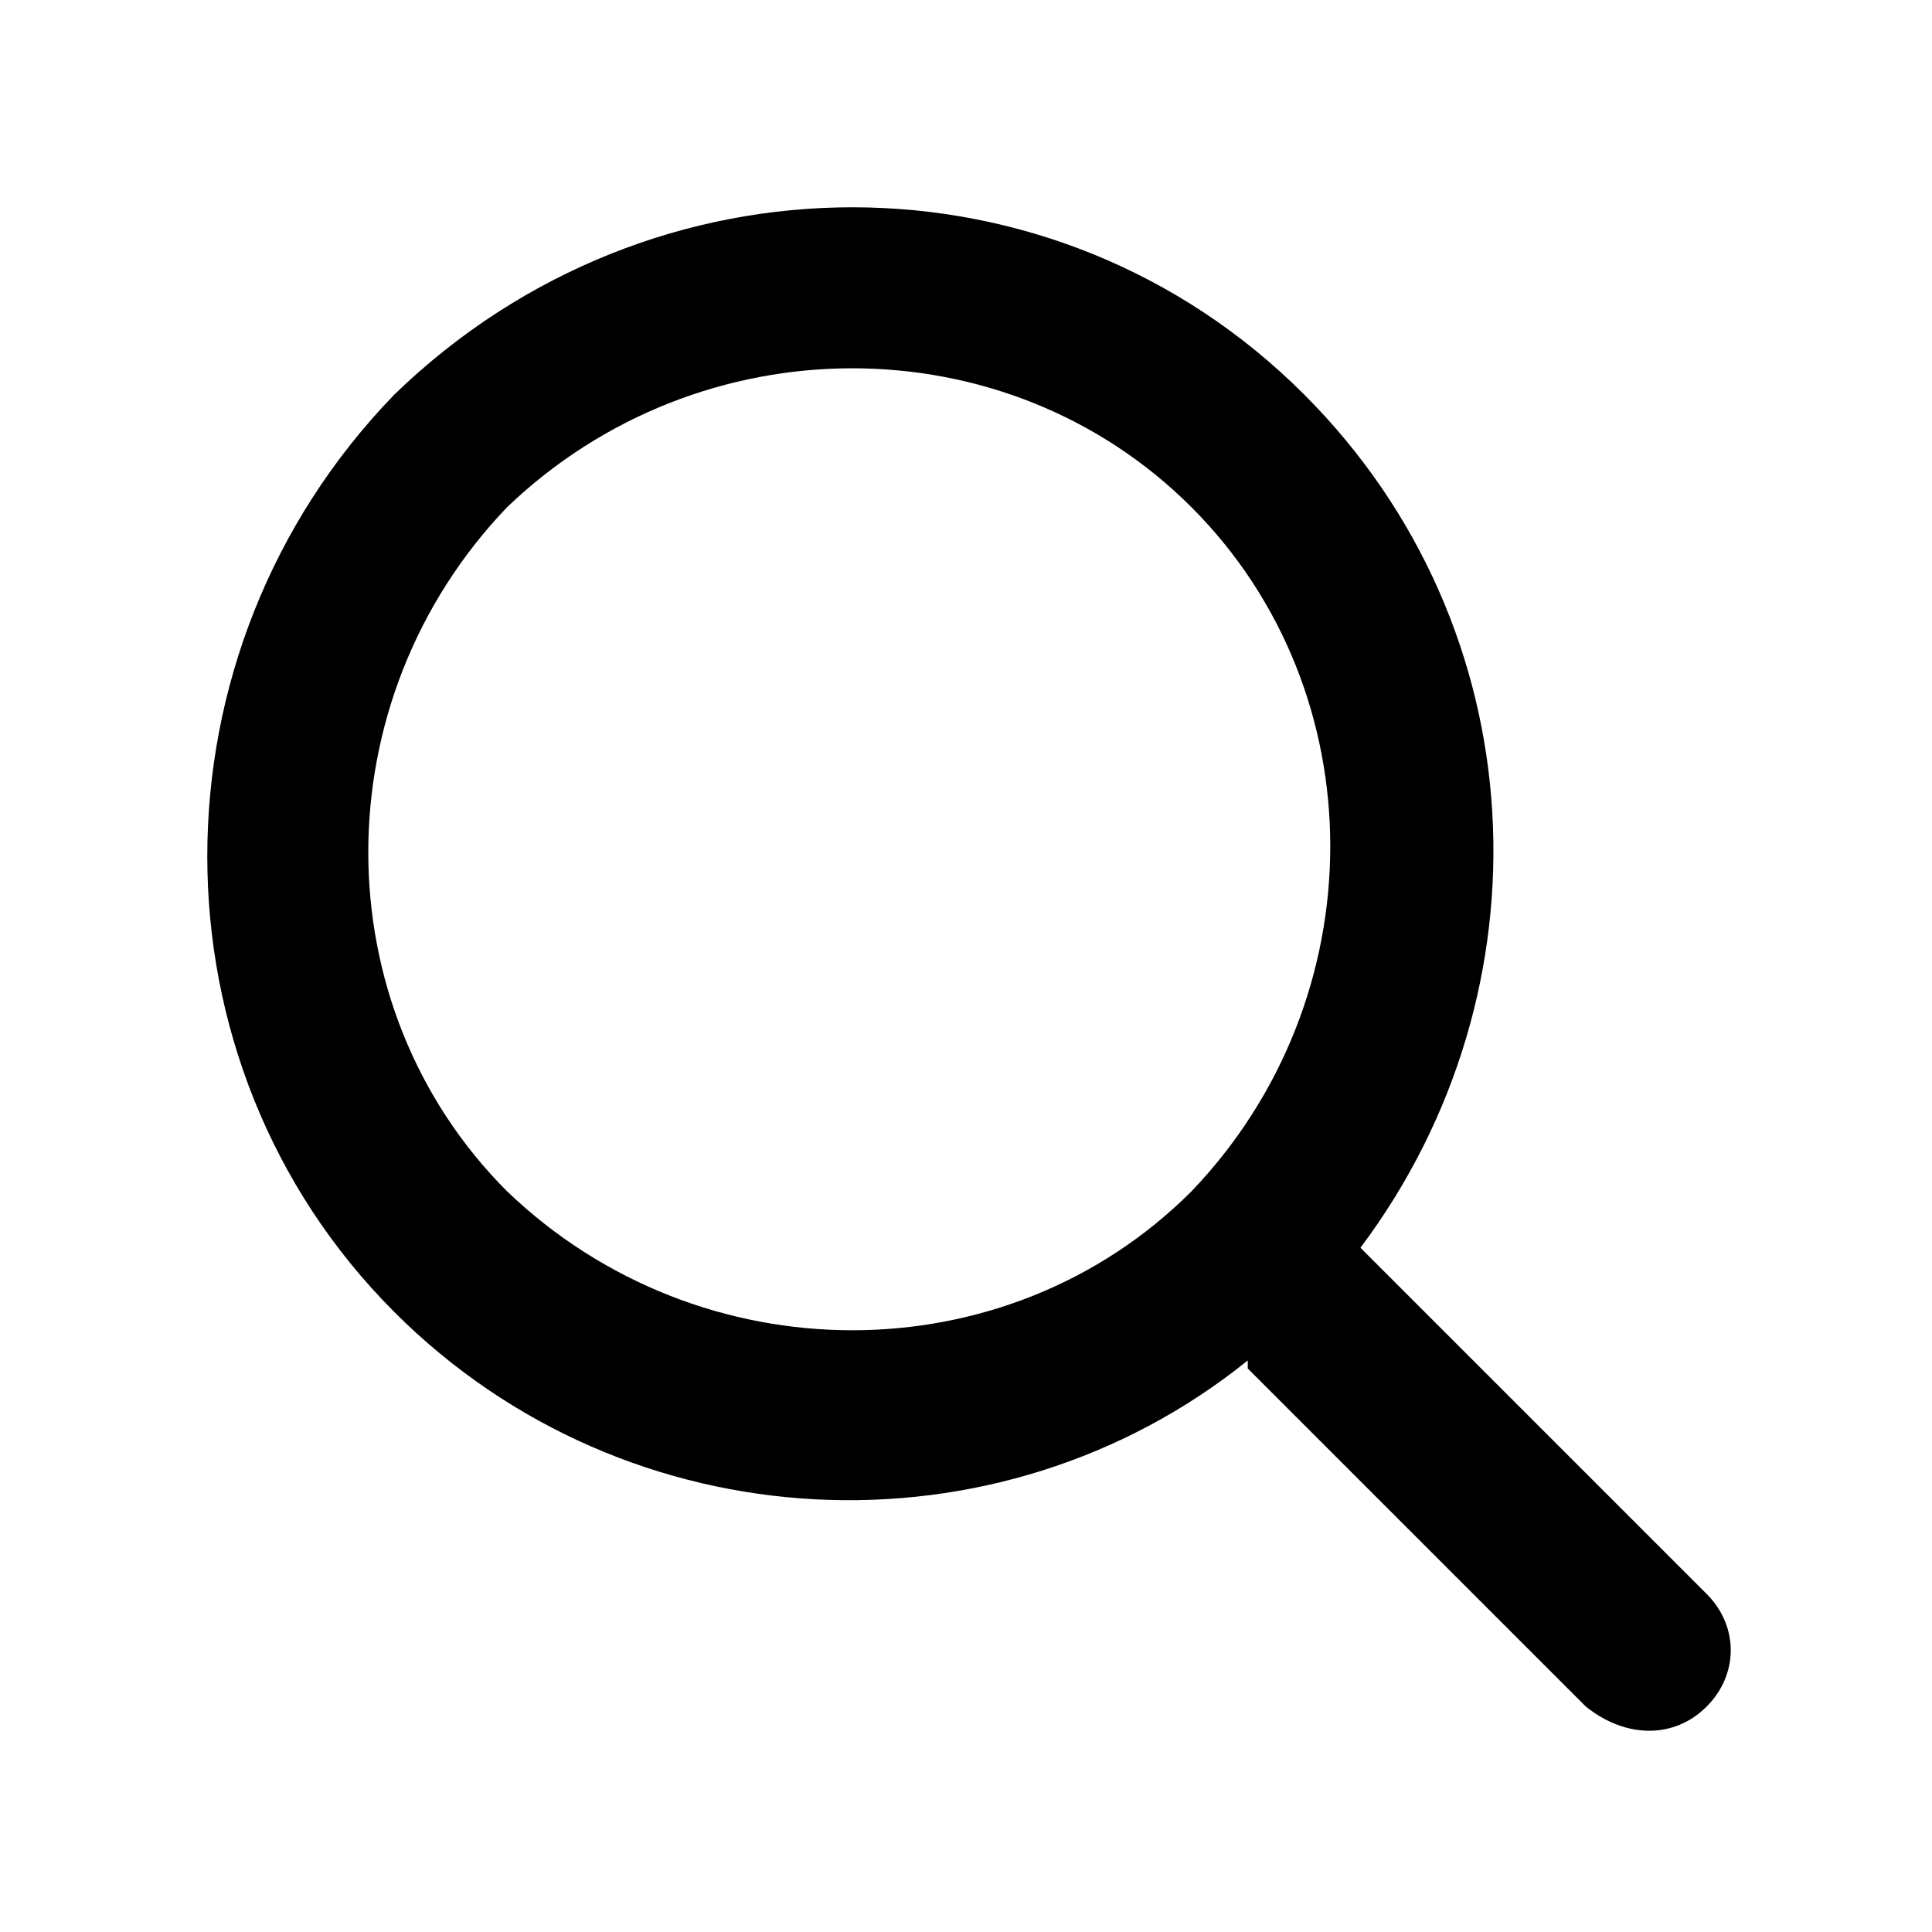
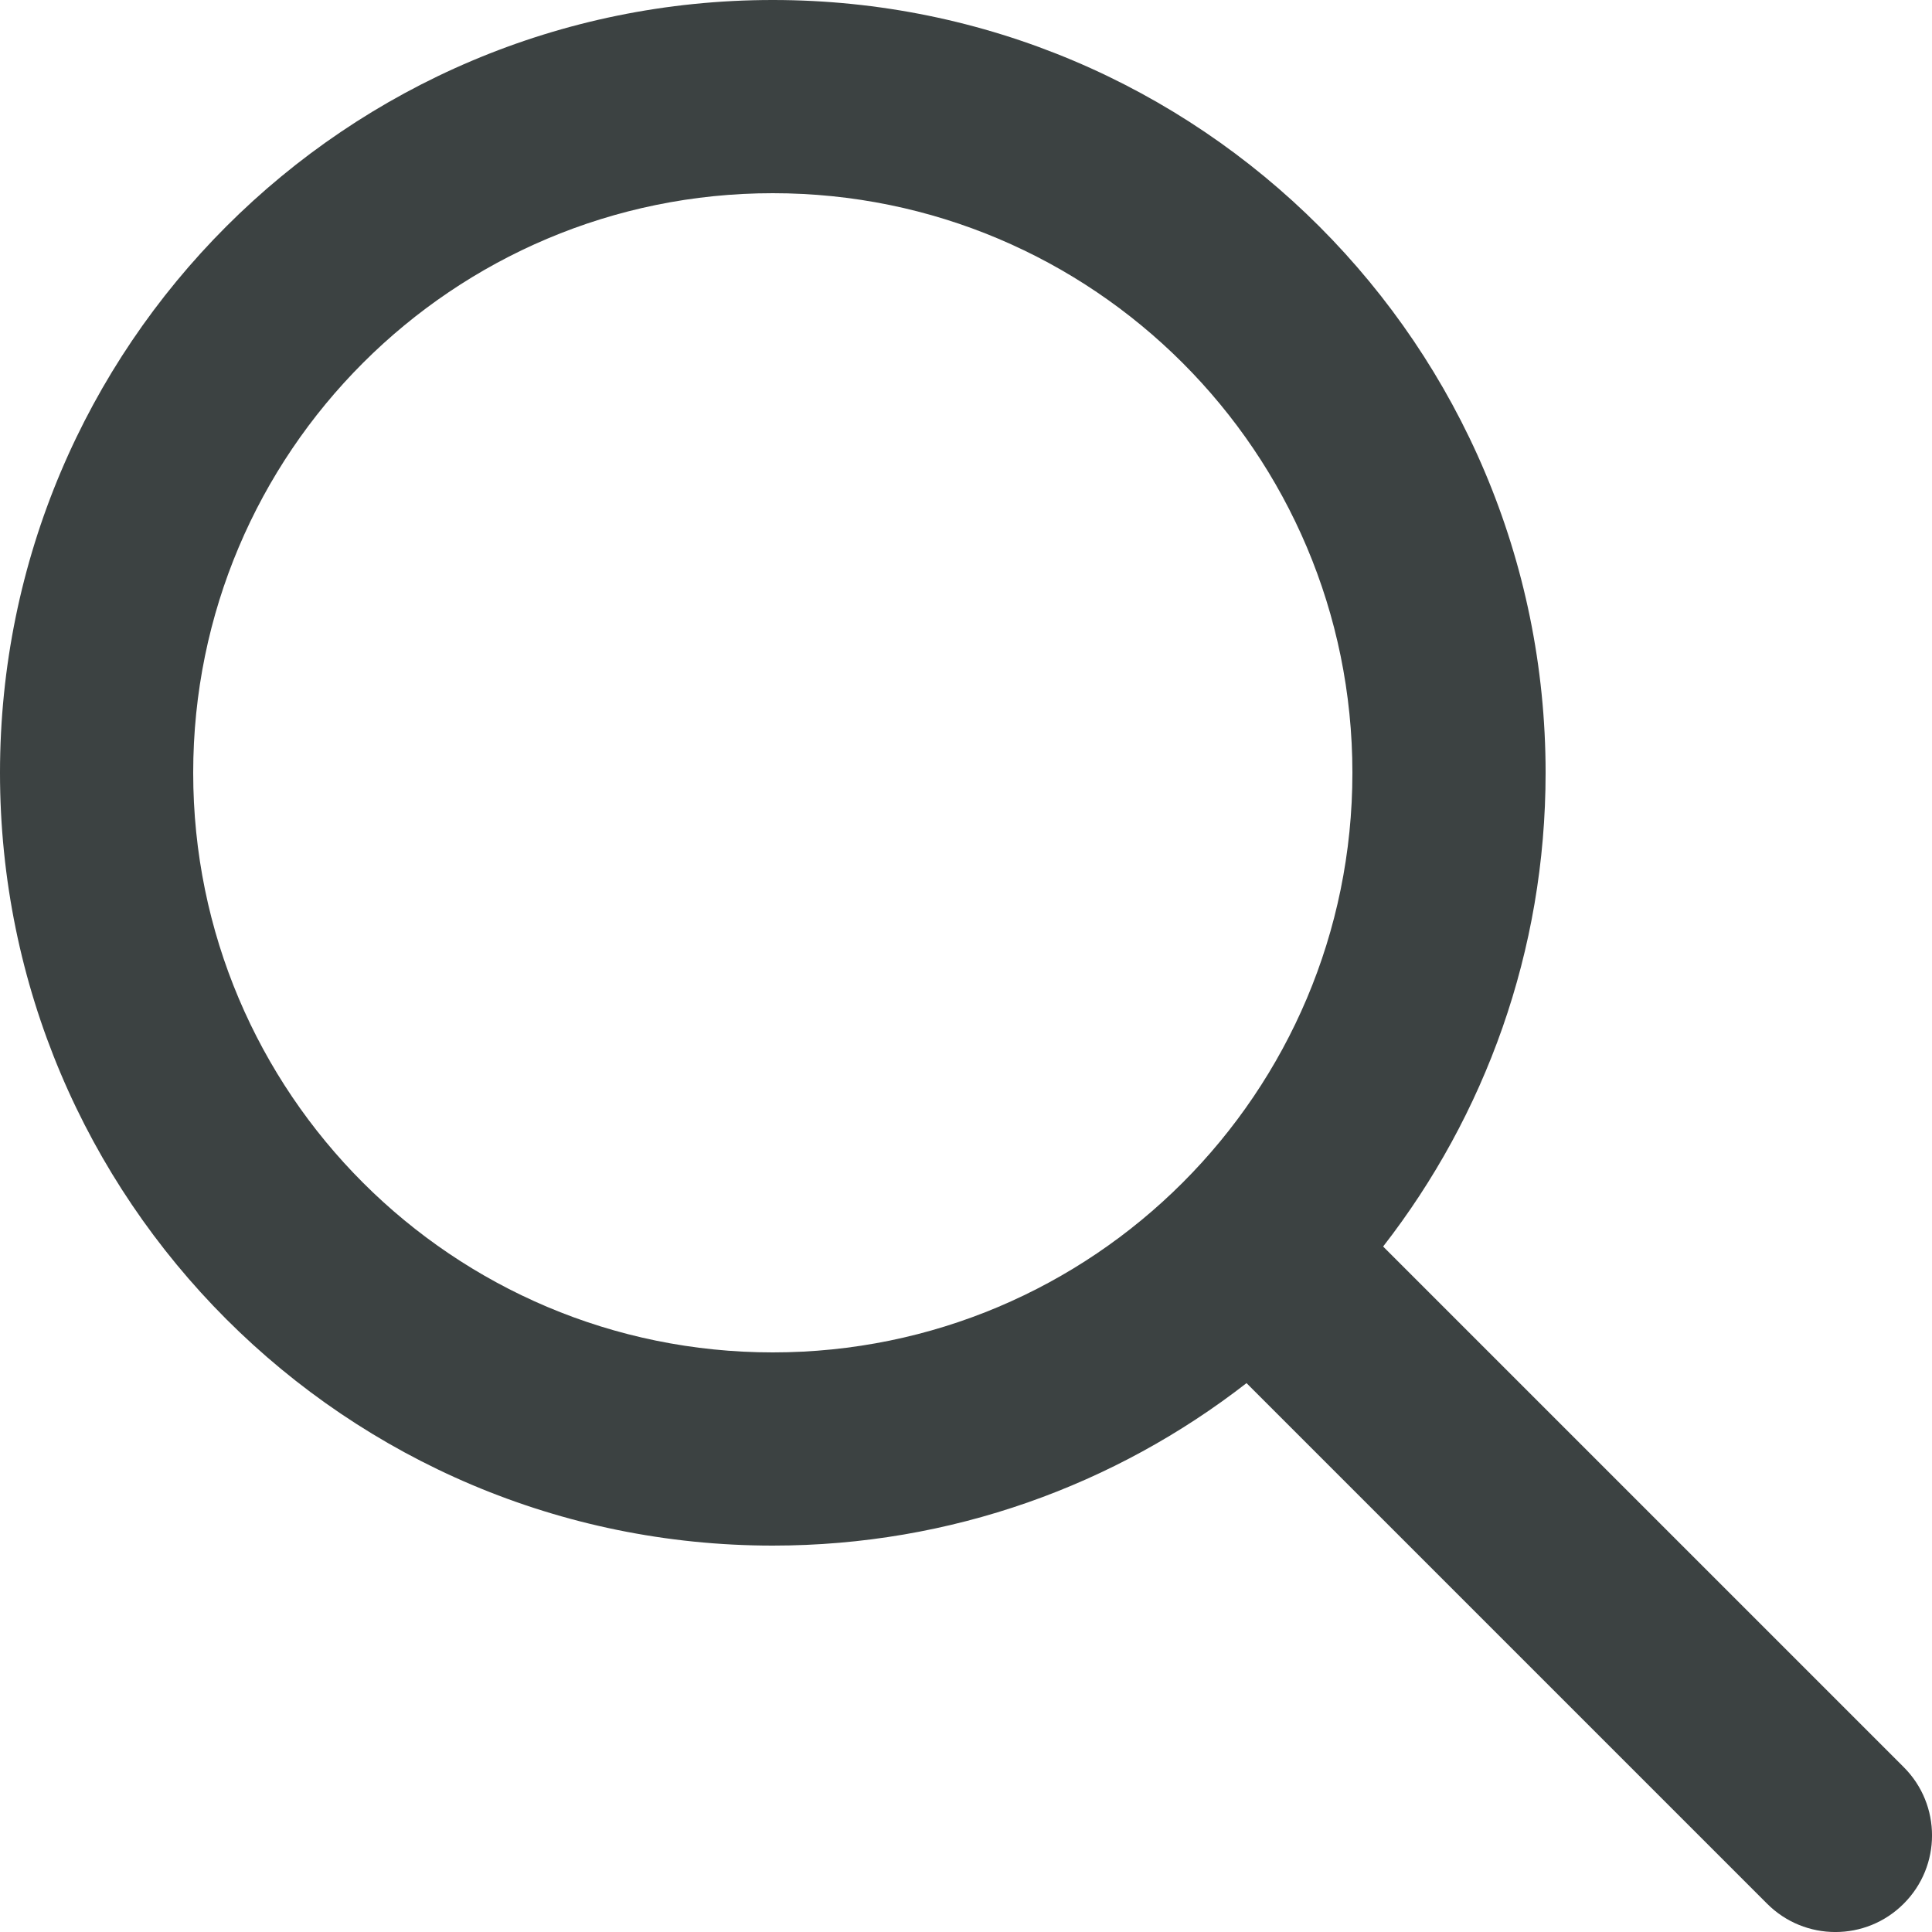
- <svg xmlns="http://www.w3.org/2000/svg" viewBox="0 0 24 24" width="24" height="24">
-   <path d="M16.9,15.5c2.4-3.2,2.2-7.7-0.7-10.6c-3.1-3.1-8.1-3.1-11.3,0c-3.1,3.2-3.1,8.3,0,11.4     c2.9,2.9,7.5,3.1,10.6,0.6c0,0.1,0,0.1,0,0.1l4.2,4.2c0.5,0.4,1.1,0.4,1.5,0c0.4-0.4,0.4-1,0-1.4L16.9,15.5     C16.9,15.5,16.9,15.5,16.9,15.5L16.9,15.5z M14.8,6.3c2.3,2.3,2.3,6.1,0,8.5c-2.3,2.3-6.1,2.3-8.5,0C4,12.5,4,8.7,6.3,6.3     C8.7,4,12.5,4,14.8,6.3z" />
+ <svg xmlns="http://www.w3.org/2000/svg" width="20" height="20" viewBox="0 0 20 20" fill="none">
+   <path d="M19.707 19.707C19.317 20.098 18.683 20.098 18.293 19.707L12.904 14.318C11.55 15.371 9.849 16 8 16C3.582 16 0 12.418 0 8C0 3.582 3.582 0 8 0C12.418 0 16 3.582 16 8C16 9.849 15.371 11.55 14.318 12.904L19.707 18.293C20.098 18.683 20.098 19.317 19.707 19.707ZM8 14C11.314 14 14 11.314 14 8C14 4.686 11.314 2 8 2C4.686 2 2 4.686 2 8C2 11.314 4.686 14 8 14Z" fill-rule="evenodd" clip-rule="evenodd" fill="#3C4242" />
</svg>
